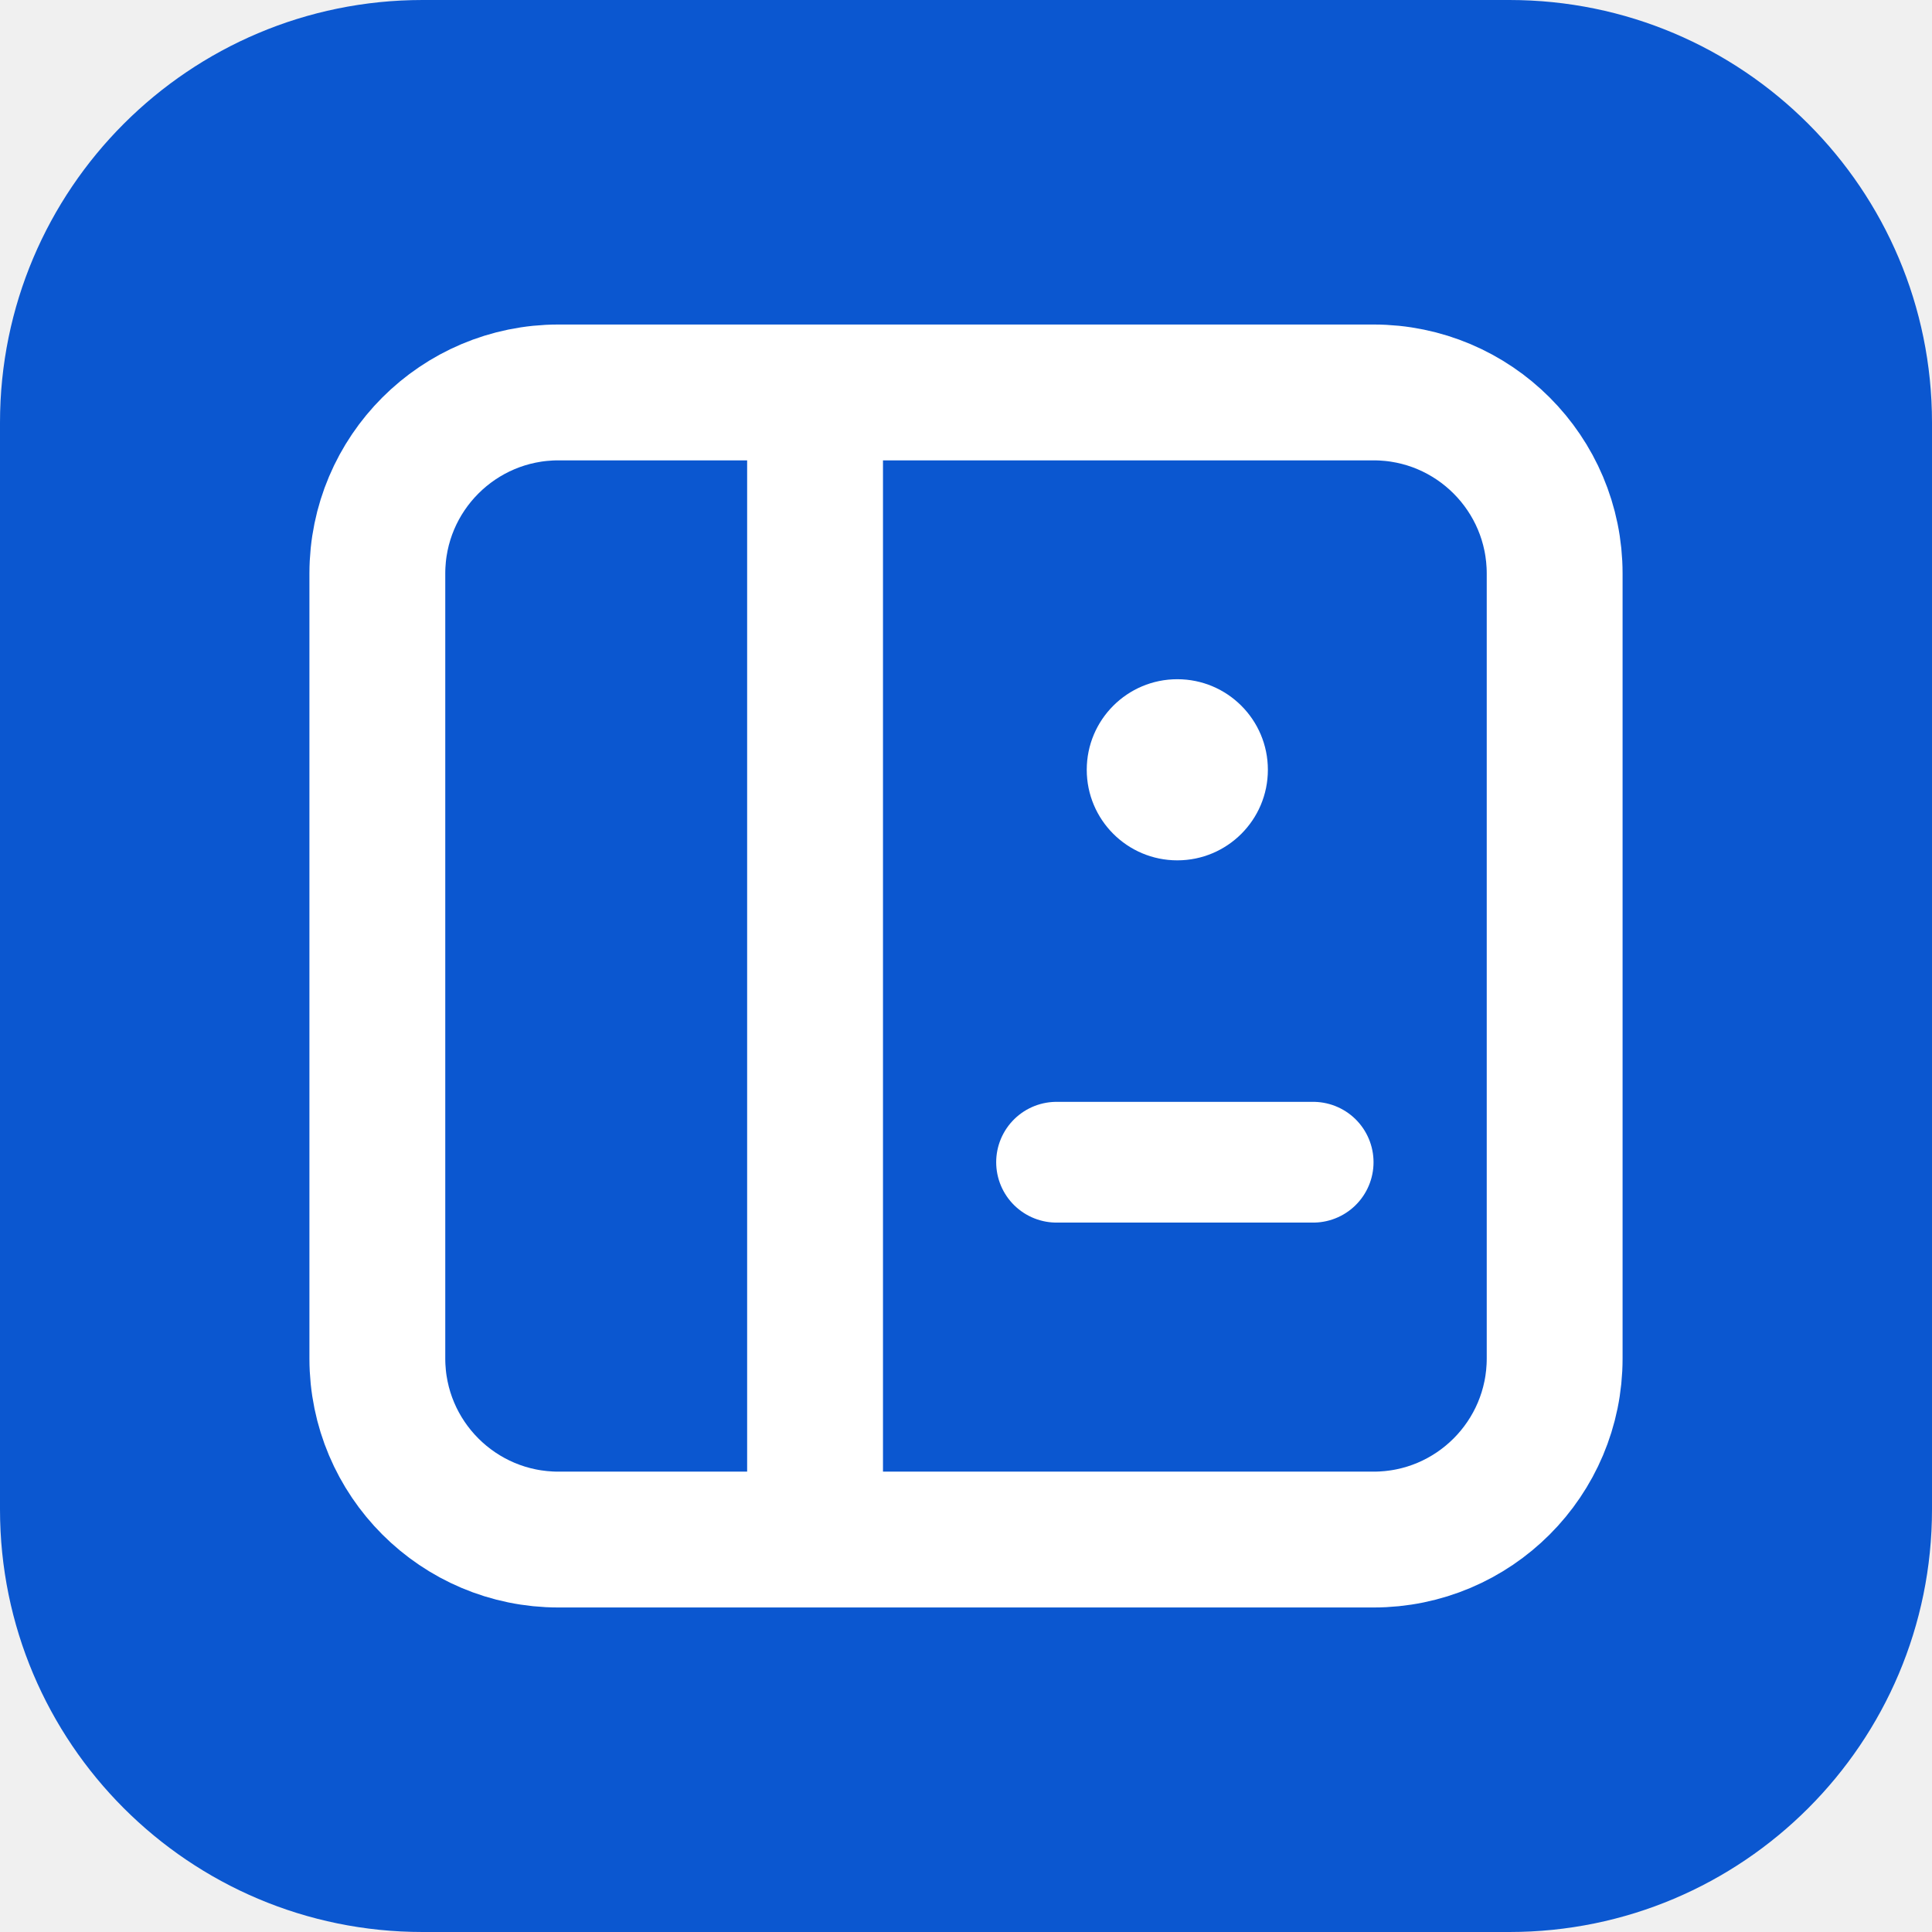
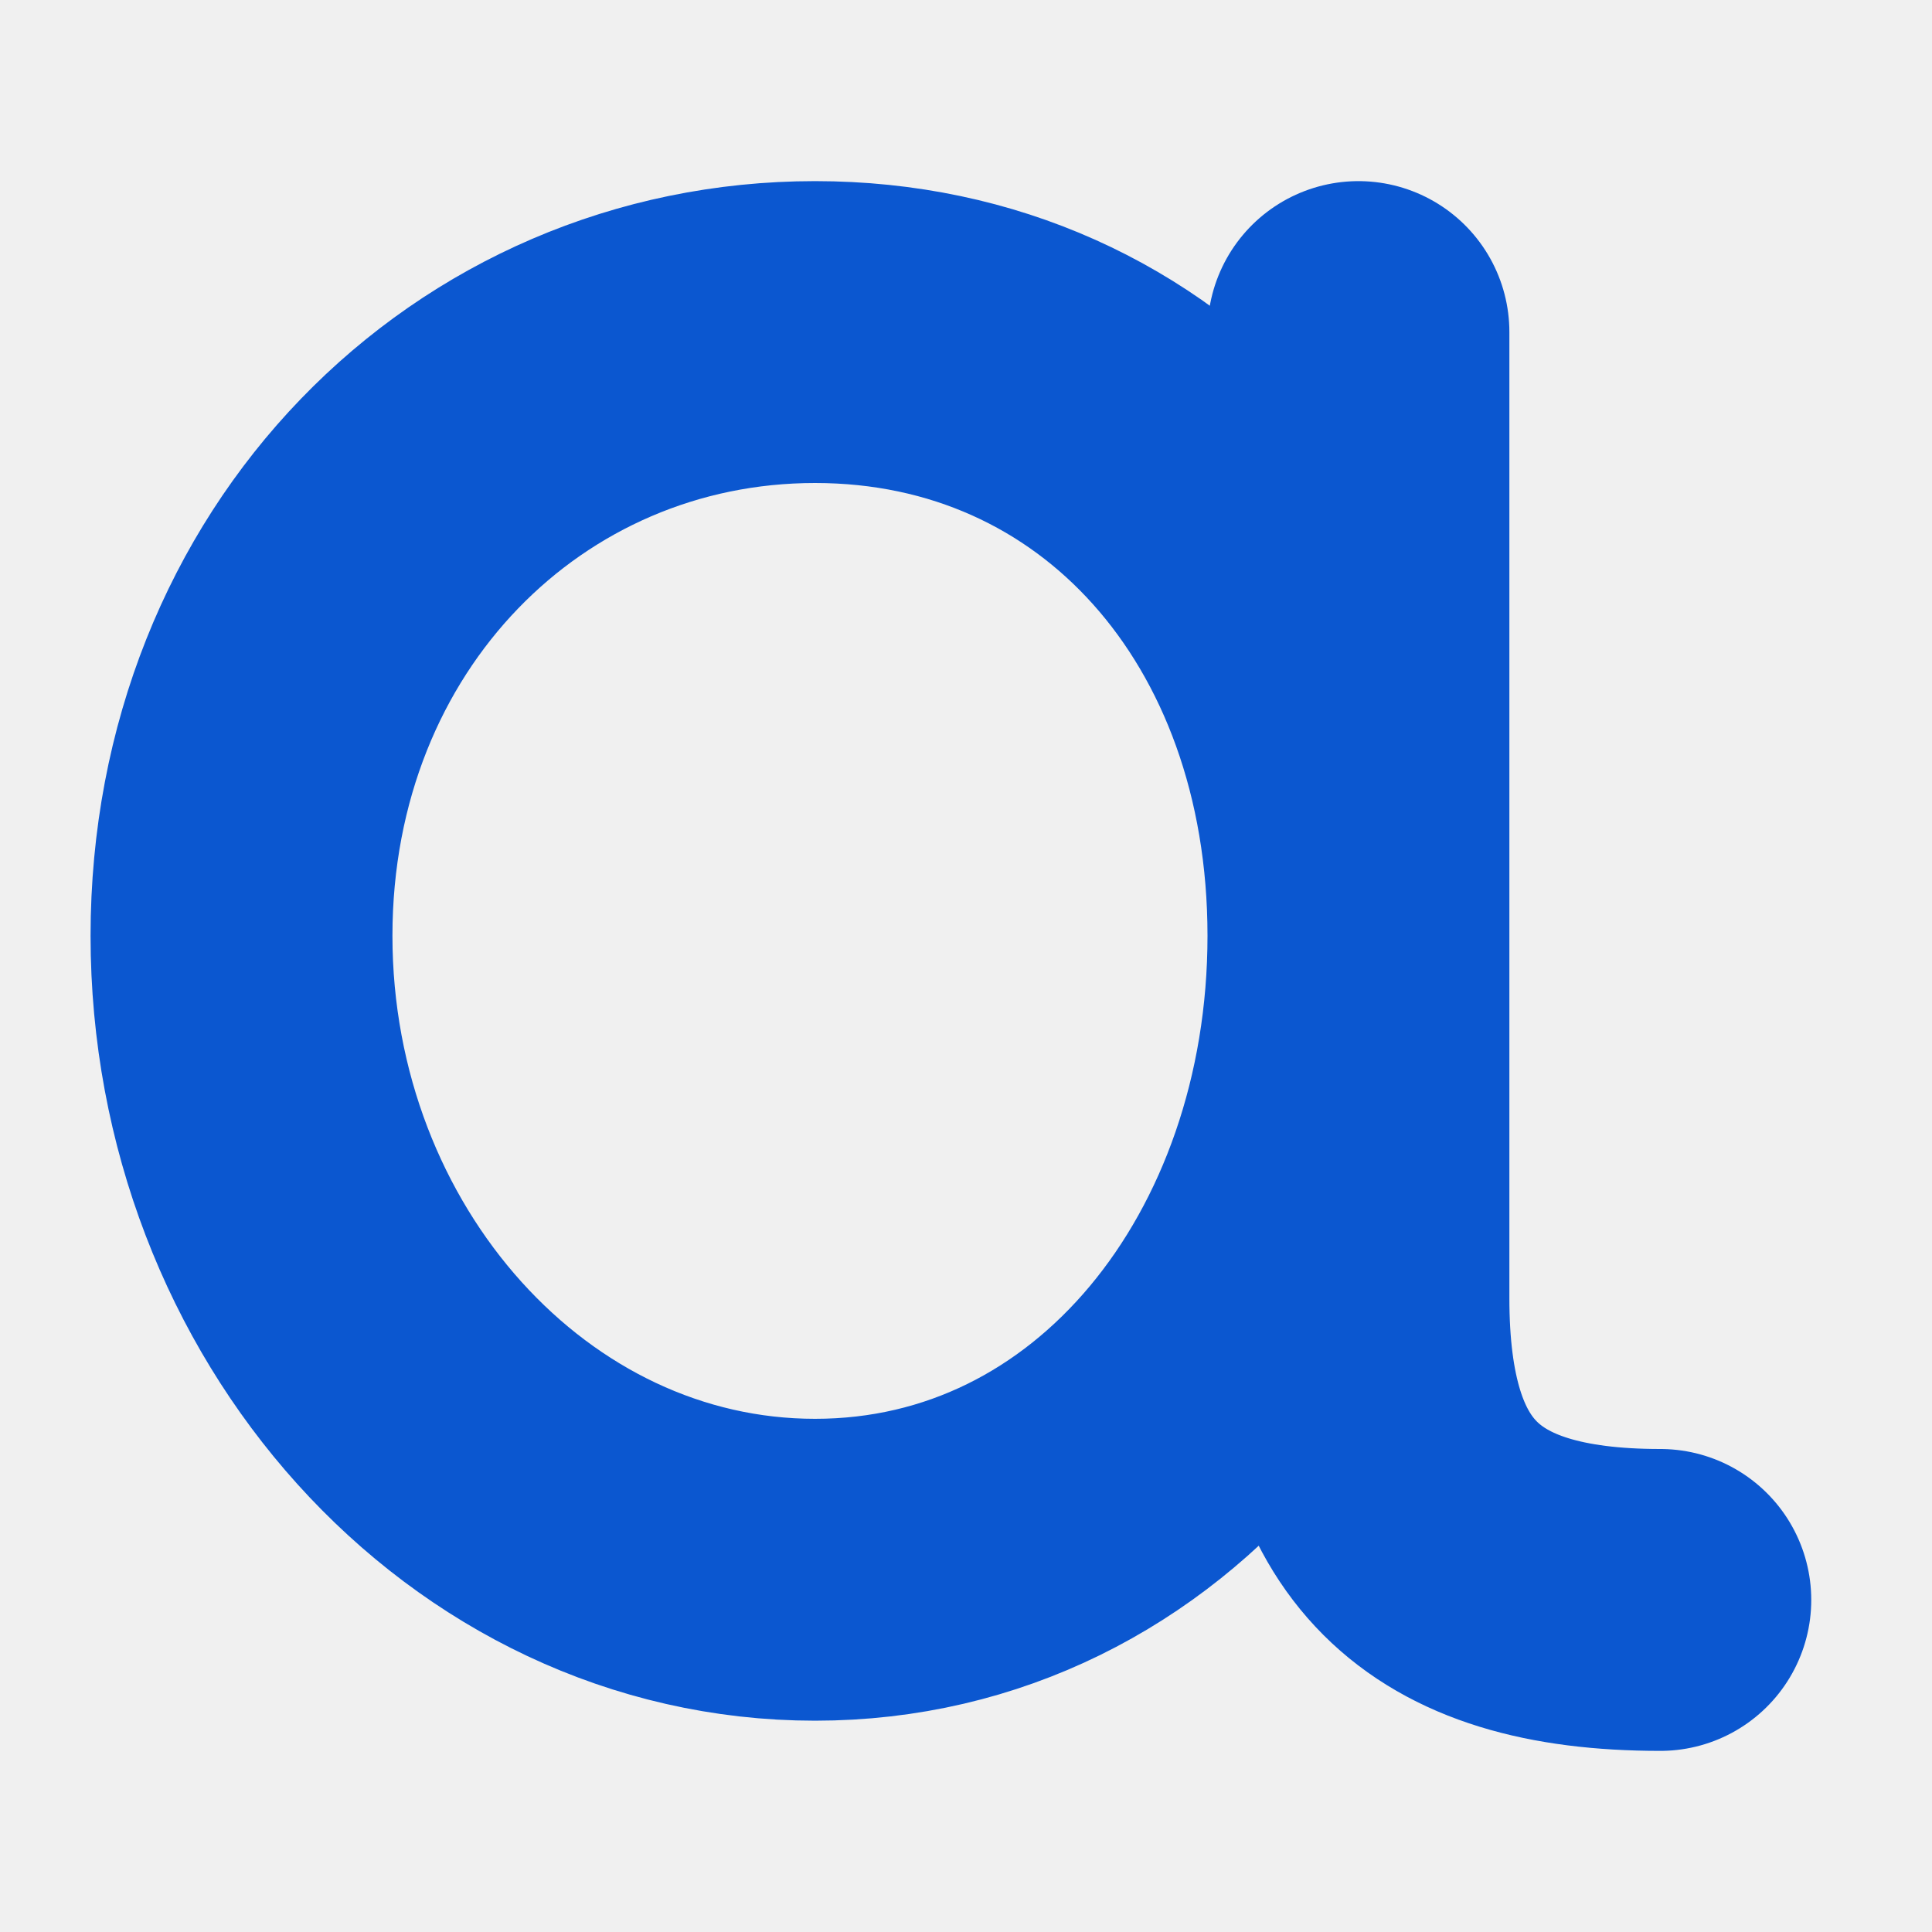
- <svg xmlns="http://www.w3.org/2000/svg" viewBox="0 0 128 128" role="img" aria-label="Allhere">
-   <rect width="128" height="128" rx="28" fill="#0b57d0" />
-   <rect x="25" y="26" width="78" height="76" rx="12" fill="none" stroke="#fff" stroke-width="9" />
-   <path d="M54 30v68" fill="none" stroke="#fff" stroke-linecap="round" stroke-width="9" />
-   <circle cx="78" cy="51" r="6" fill="#fff" />
-   <path d="M70 77h17" fill="none" stroke="#fff" stroke-linecap="round" stroke-width="8" />
+ <svg xmlns="http://www.w3.org/2000/svg" viewBox="0 0 64 64" role="img" aria-label="Allhere">
+   <path d="M45 31c0-11.5-7.5-20-18-20S8 19.5 8 31s8.5 21 19 21 18-9.5 18-21V11m0 20v12c0 7 3 10 10 10" fill="none" stroke="#0b57d0" stroke-width="10" stroke-linecap="round" stroke-linejoin="round" />
</svg>
